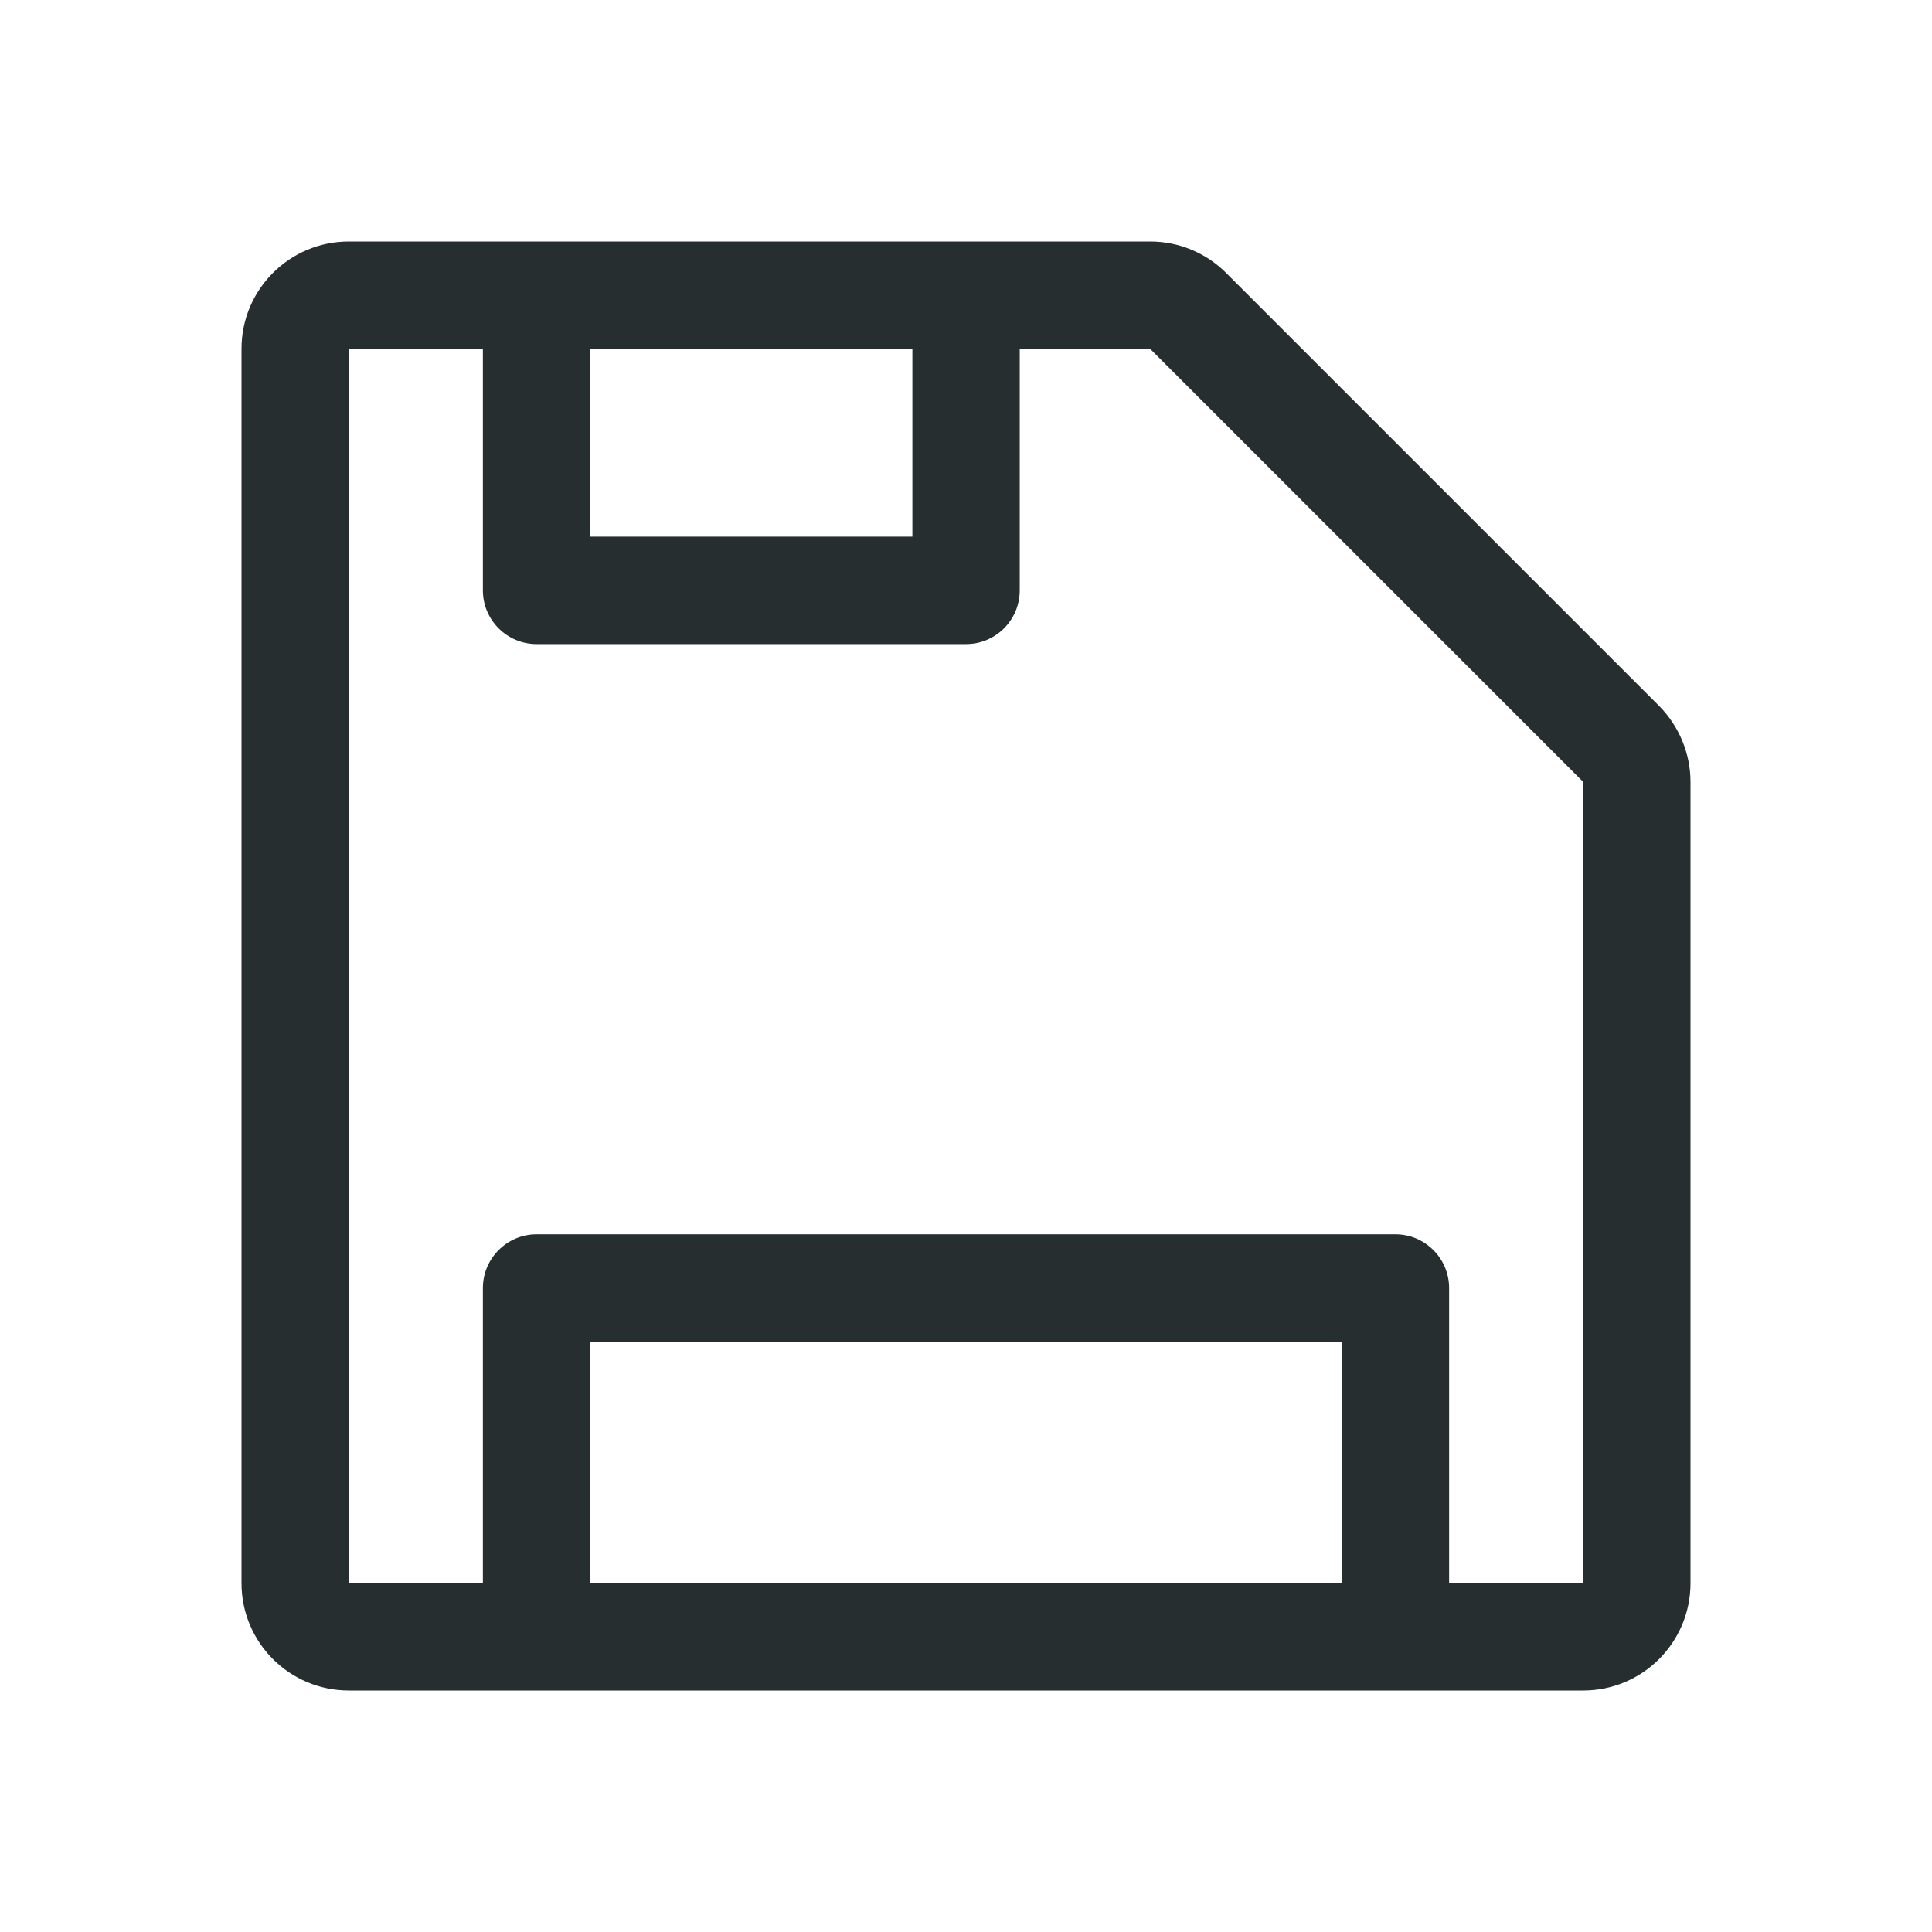
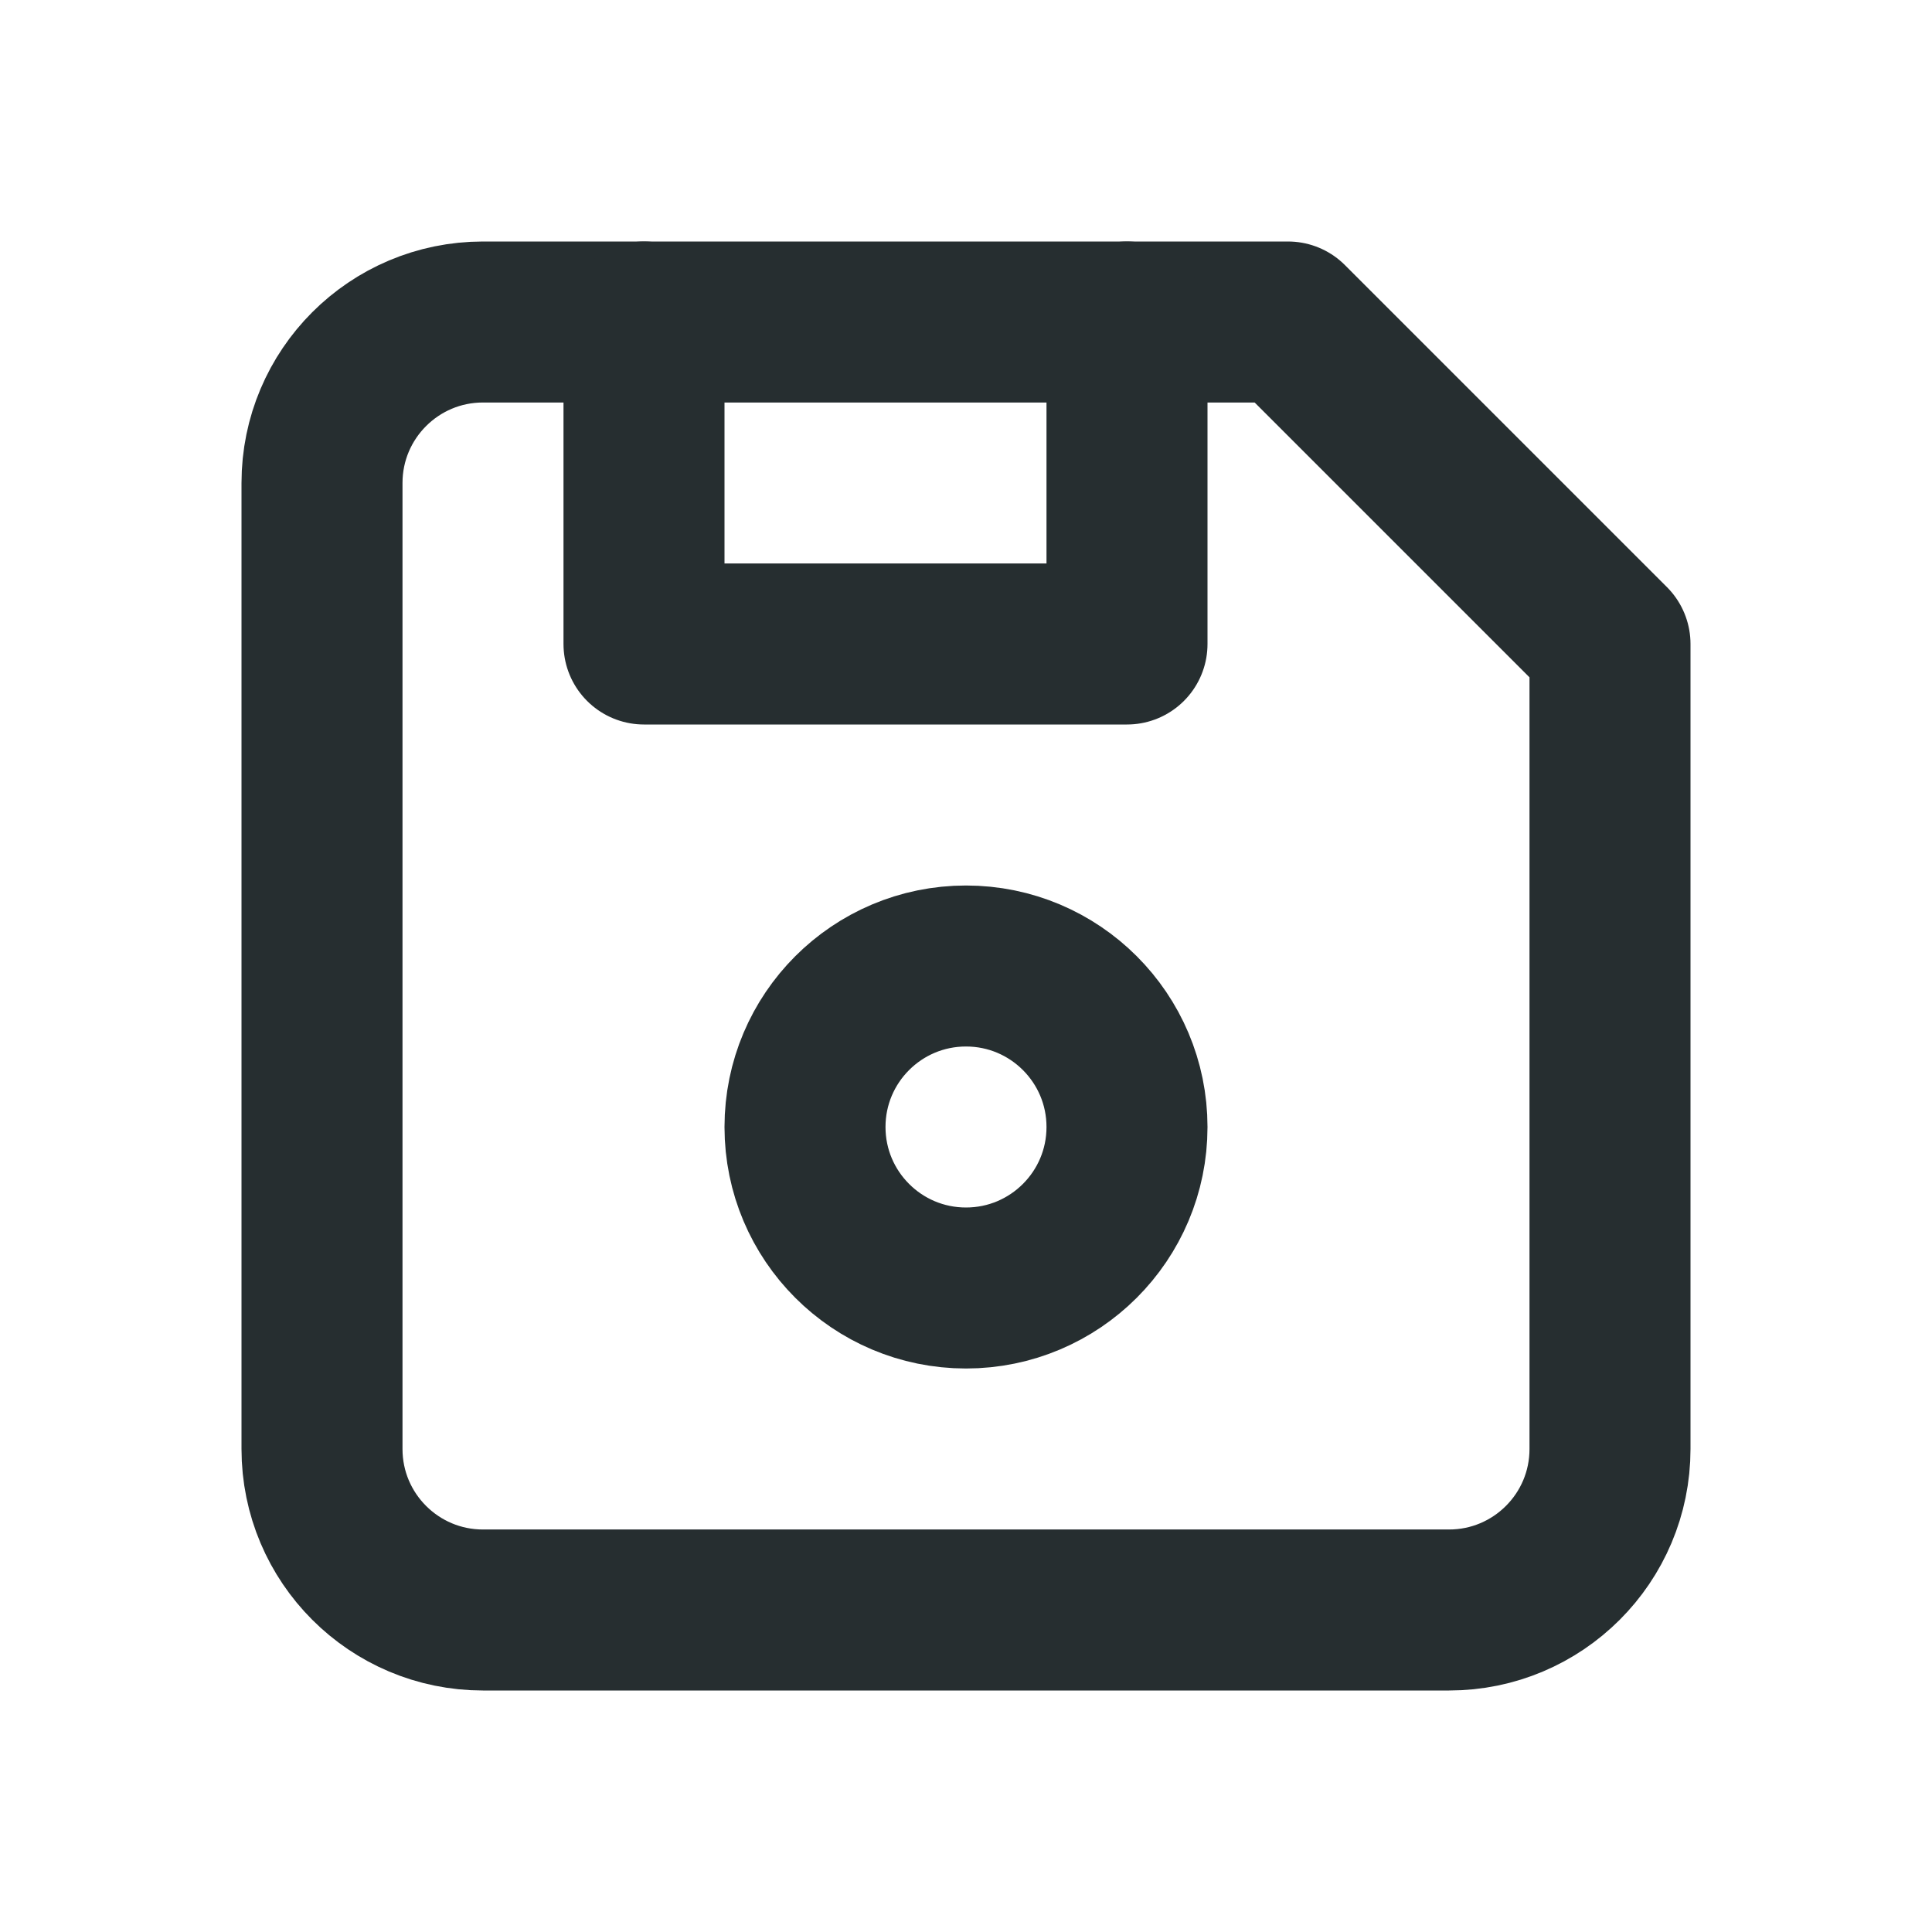
- <svg xmlns="http://www.w3.org/2000/svg" width="16" height="16" viewBox="0 0 16 16" fill="none">
-   <path d="M13.74 5.846L10.154 2.26C9.987 2.093 9.761 2 9.525 2H2.889C2.397 2 2 2.398 2 2.889V13.111C2 13.603 2.398 14 2.889 14H13.111C13.603 14 14 13.602 14 13.111V6.475C14 6.239 13.905 6.013 13.74 5.846ZM4.889 2.889H7.556V4.444H4.889V2.889ZM11.111 13.111H4.889V11.111H11.111V13.111ZM13.111 13.111H12.001V10.667C12.001 10.422 11.802 10.222 11.556 10.222H4.444C4.199 10.222 3.999 10.421 3.999 10.667V13.111H2.889V2.889H3.999V4.889C3.999 5.134 4.198 5.334 4.444 5.334H8C8.245 5.334 8.445 5.136 8.445 4.889V2.889H9.525L13.111 6.475V13.111Z" fill="#262E30" />
+ <svg xmlns="http://www.w3.org/2000/svg" width="24" height="24" viewBox="0 0 24 24" fill="none" stroke="#262E30" stroke-width="2" stroke-linecap="round" stroke-linejoin="round" class="icon icon-tabler icons-tabler-outline icon-tabler-device-floppy">
+   <path stroke="none" d="M0 0h24v24H0z" fill="none" />
+   <path d="M6 4h10l4 4v10a2 2 0 0 1 -2 2h-12a2 2 0 0 1 -2 -2v-12a2 2 0 0 1 2 -2" />
+   <path d="M10 14a2 2 0 1 0 4 0a2 2 0 1 0 -4 0" />
+   <path d="M14 4l0 4l-6 0l0 -4" />
</svg>
